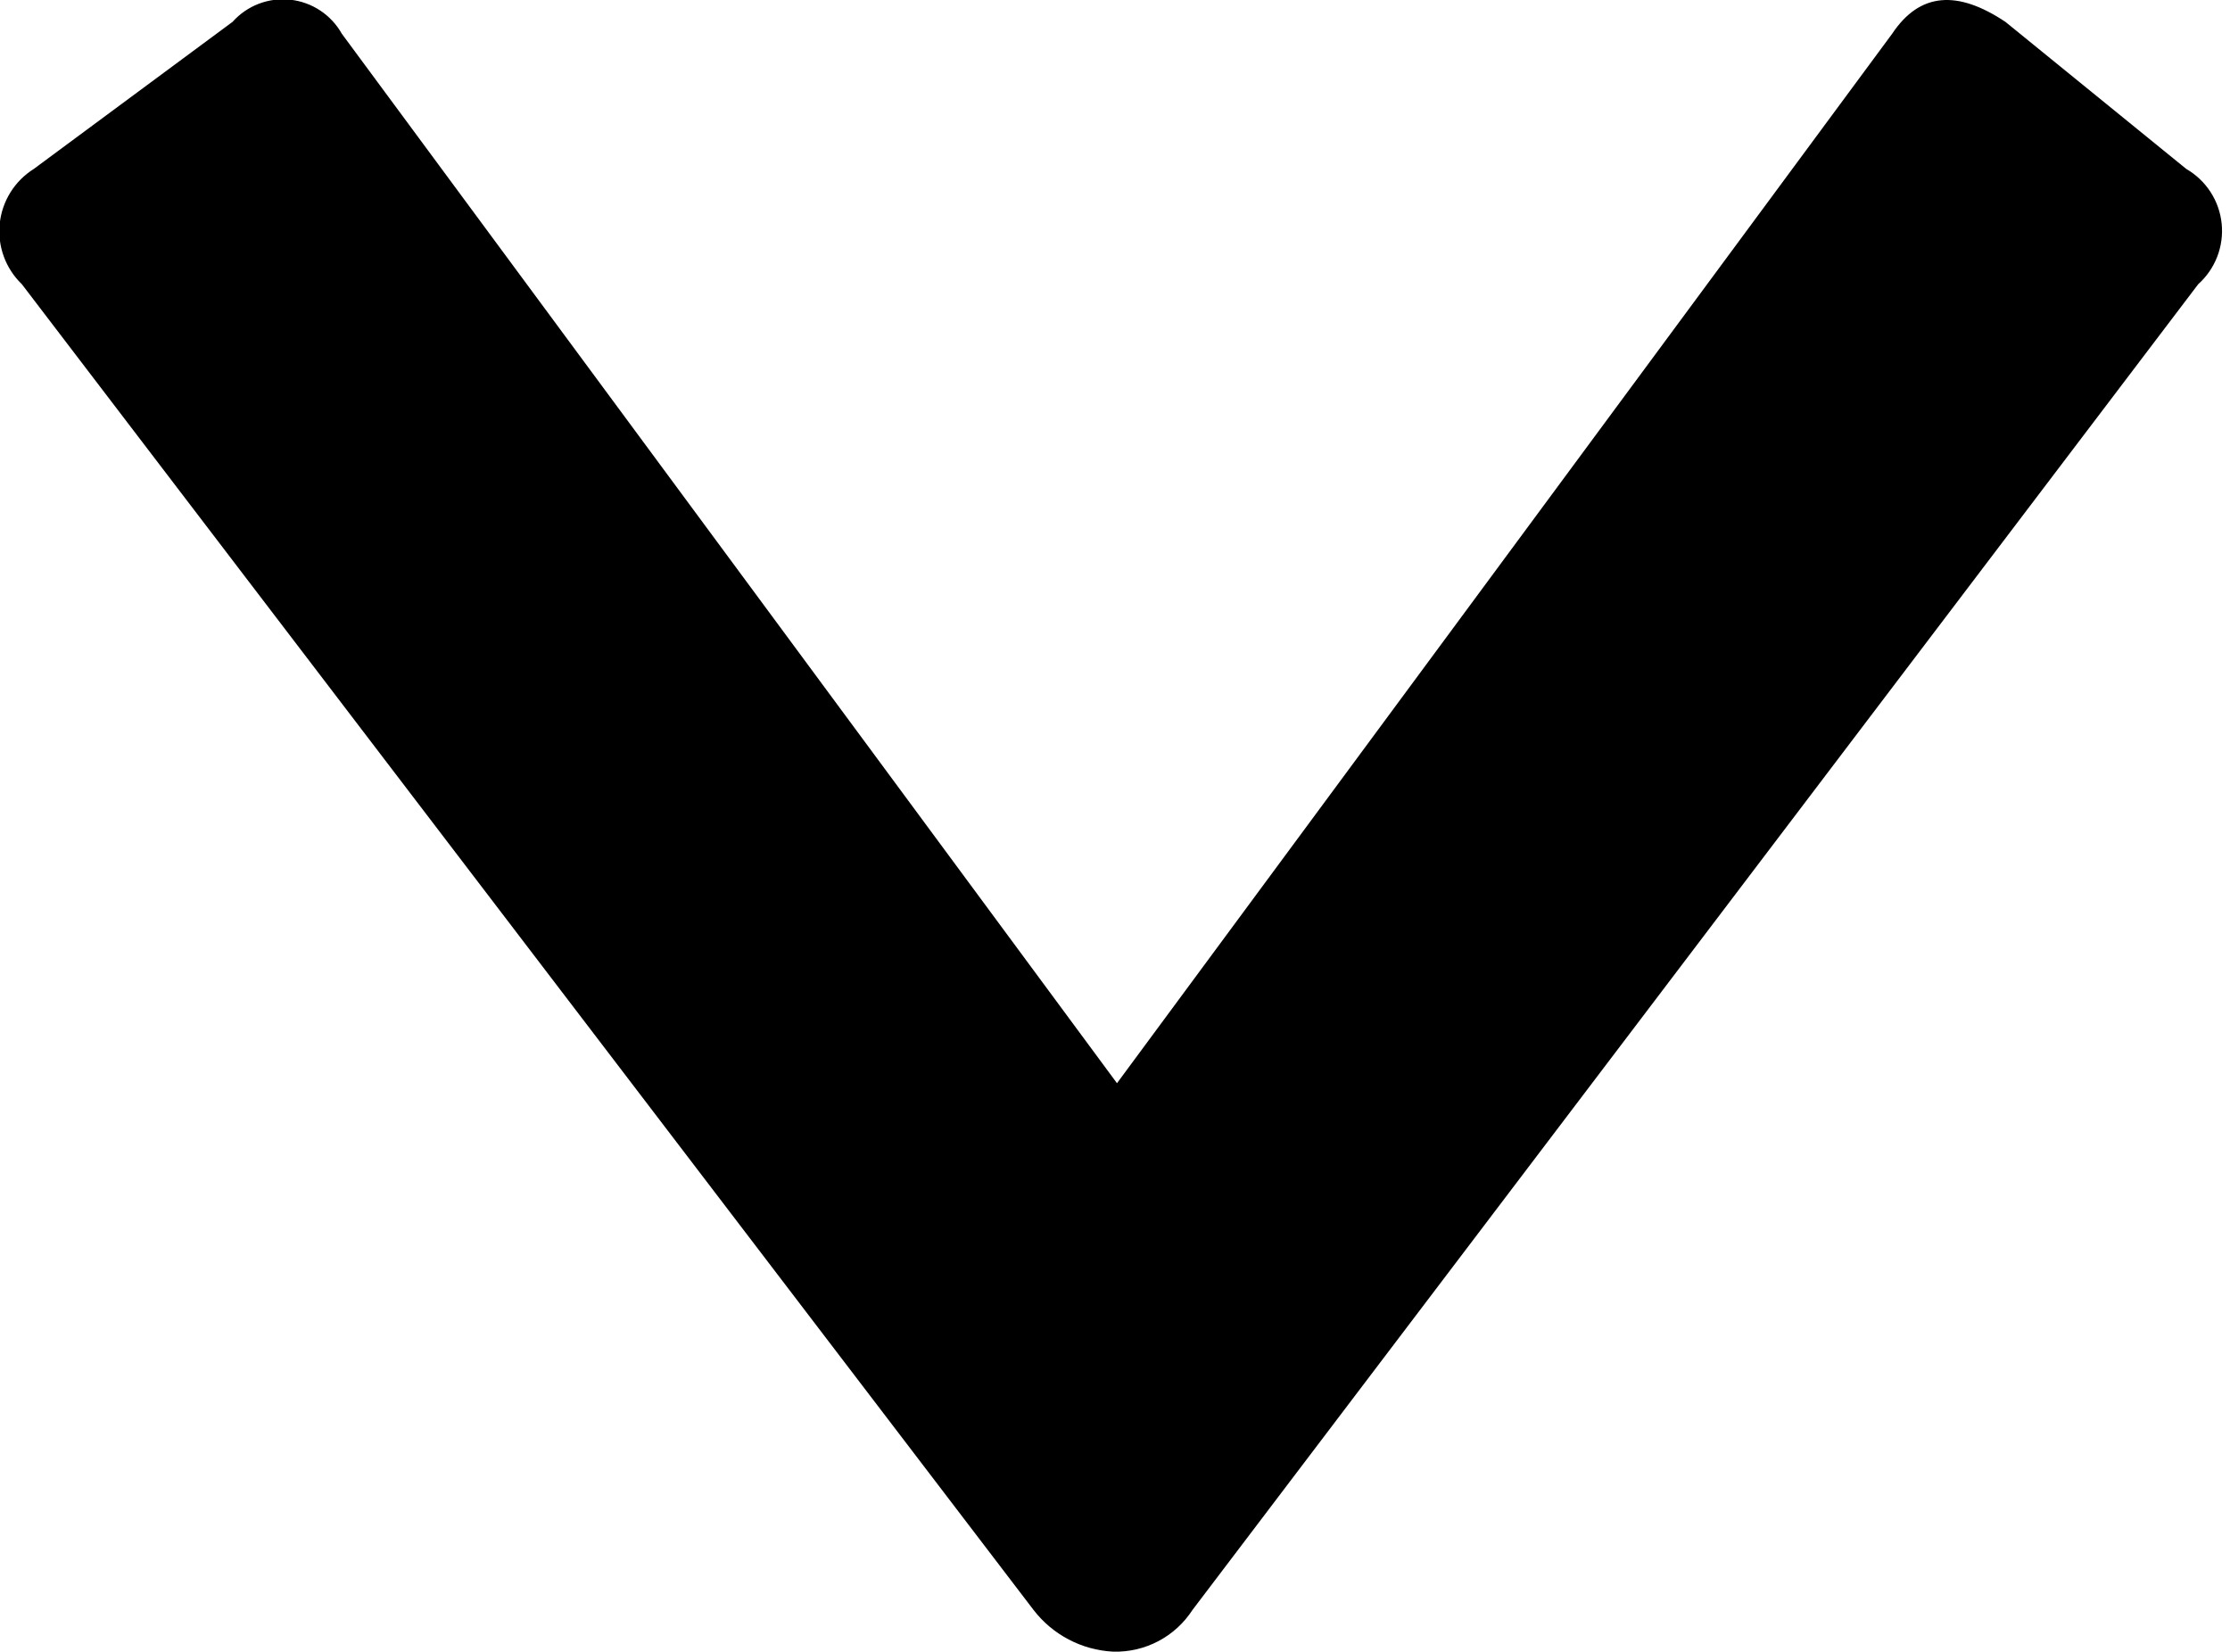
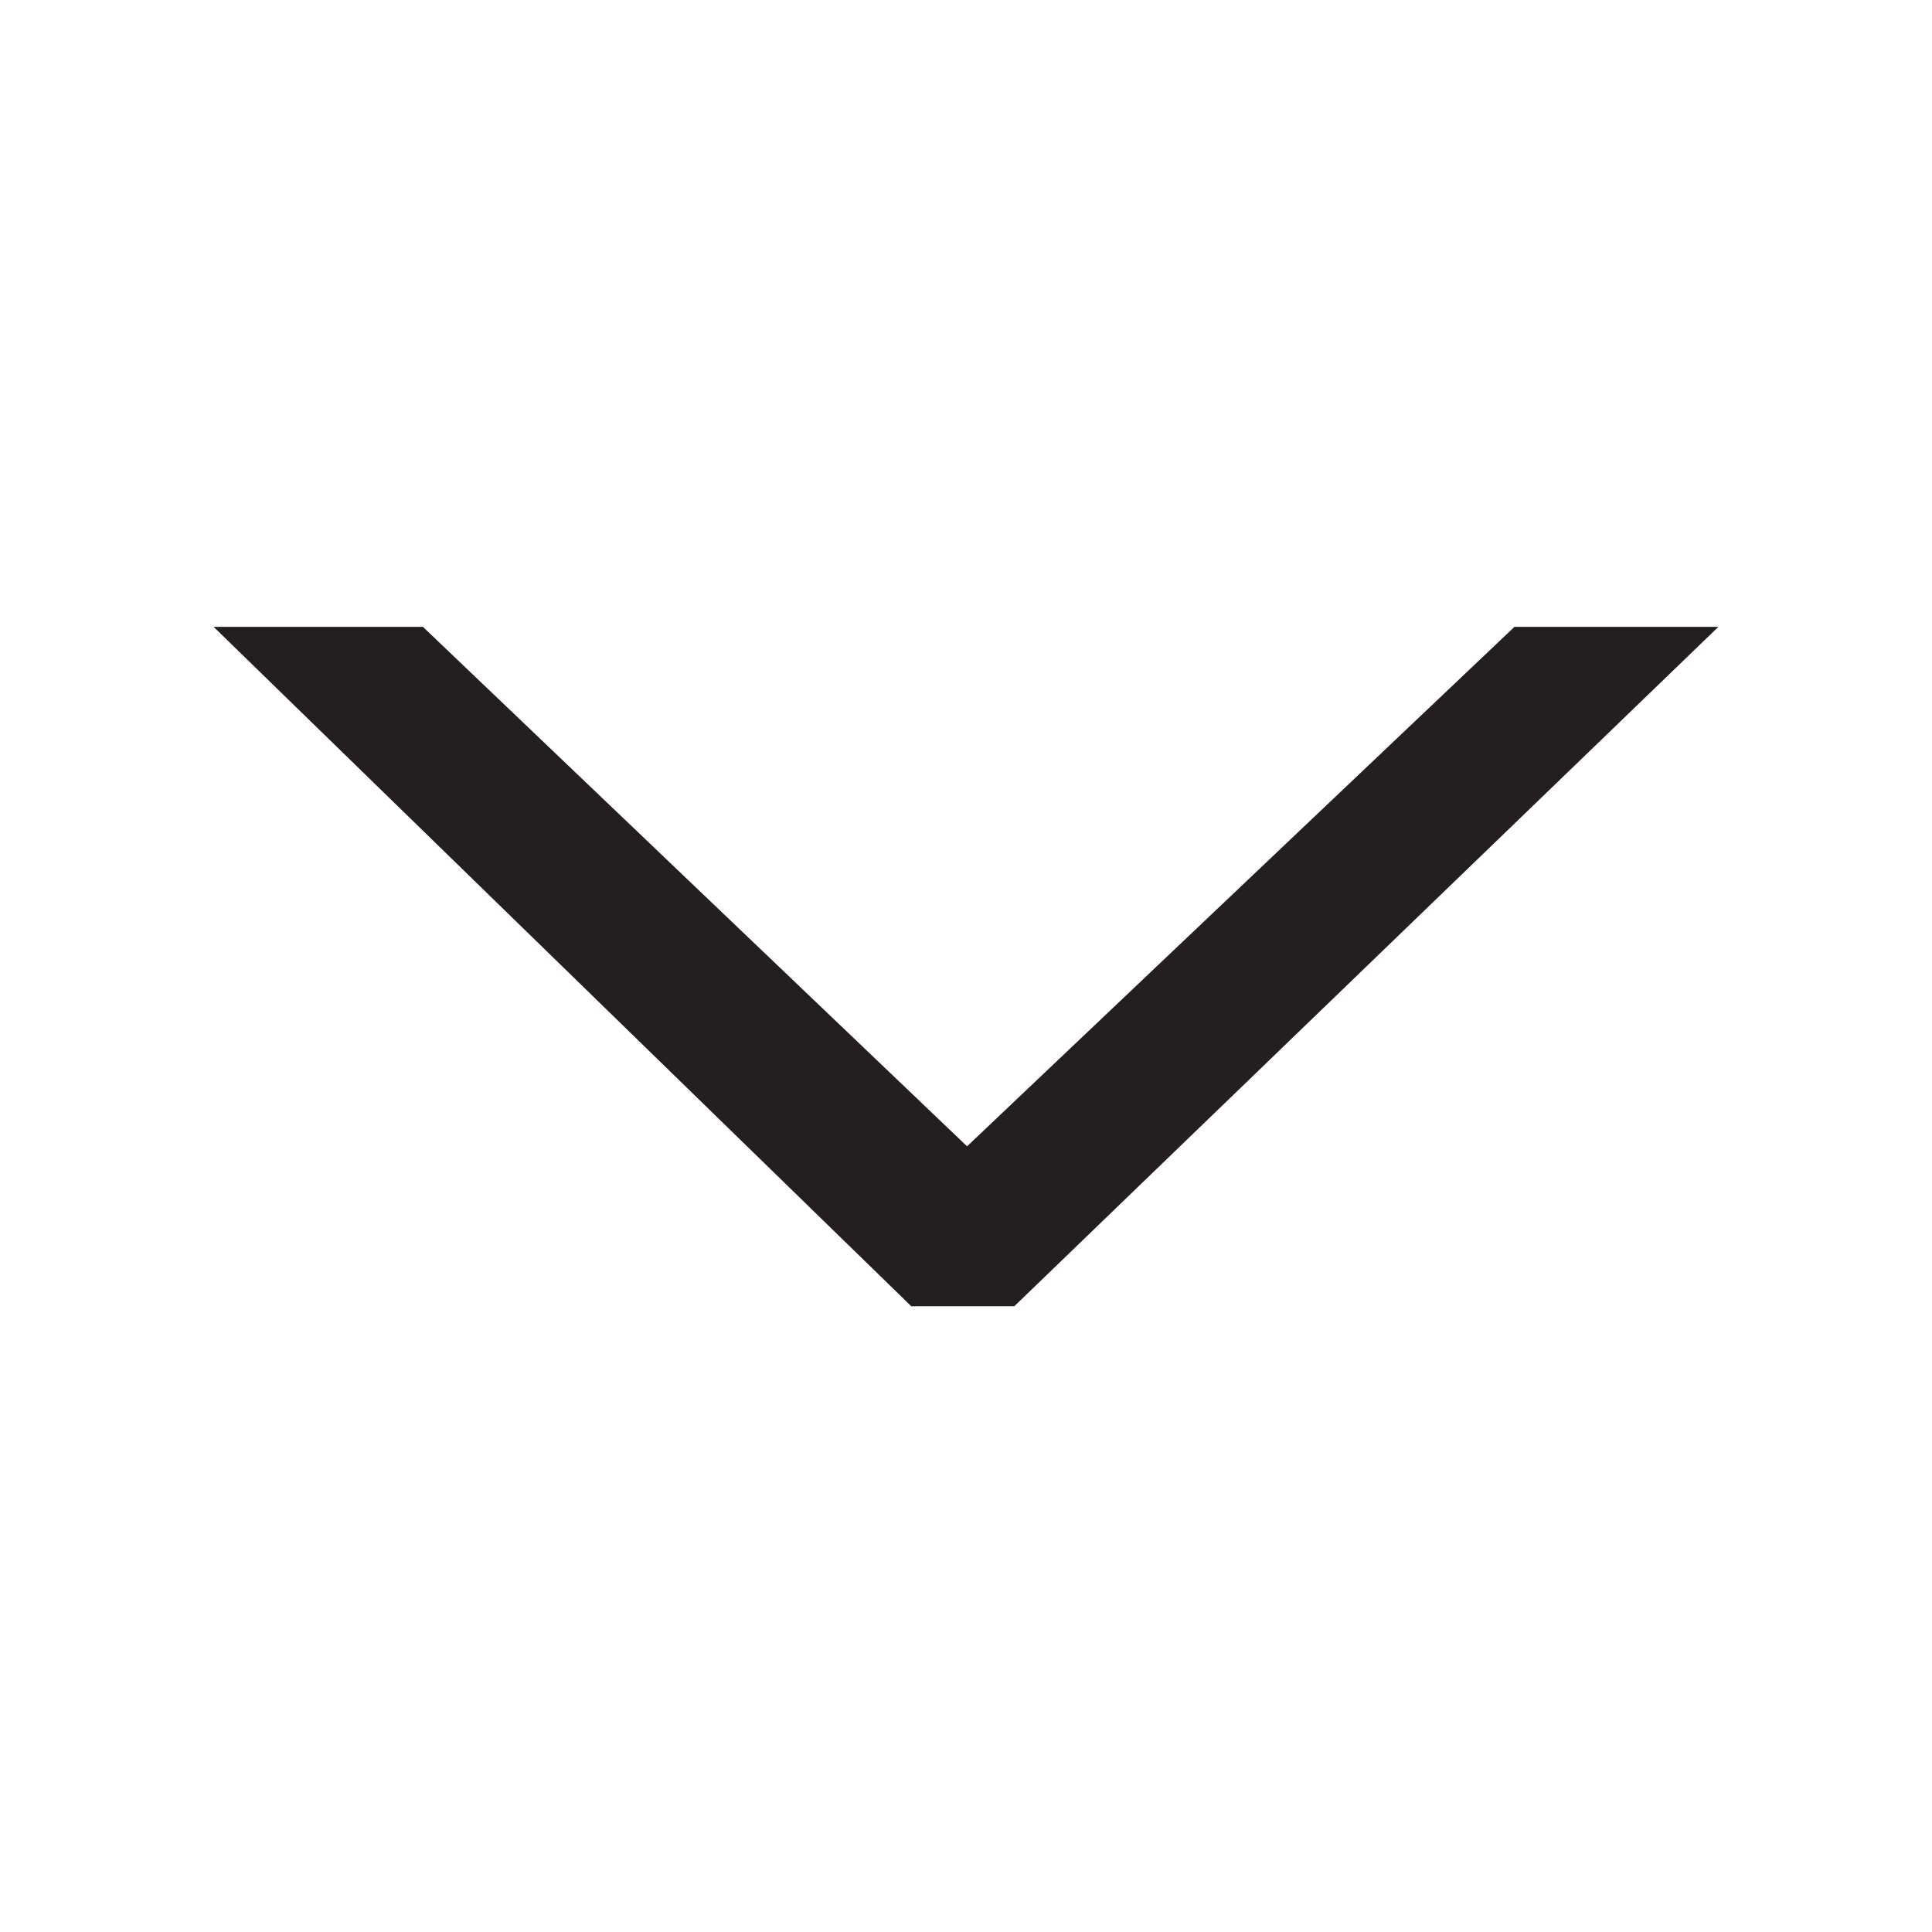
- <svg xmlns="http://www.w3.org/2000/svg" id="Layer_1" data-name="Layer 1" viewBox="0 0 11.22 8.31">
-   <defs>
-     <style>.cls-1{fill:#000;}</style>
-   </defs>
-   <path class="cls-1" d="M5.2,8.1.11,1.43A.37.37,0,0,1,.17.85l1-.74a.34.34,0,0,1,.55.06l3.9,5.28L9.52.17c.14-.21.33-.22.57-.06L11,.85a.36.36,0,0,1,.06.58L6,8.1a.46.46,0,0,1-.4.21A.54.54,0,0,1,5.2,8.1Z" />
+ <svg xmlns="http://www.w3.org/2000/svg" version="1.1" id="Layer_1" x="0px" y="0px" viewBox="0 0 180 180" style="enable-background:new 0 0 180 180;" xml:space="preserve">
+   <style type="text/css"> .st0{fill:#231F20;} </style>
+   <g>
+     <path class="st0" d="M84.9,121.7l-65-63.3h19.5l50.7,48.4l51-48.4h19l-65.6,63.3H84.9z" />
+   </g>
</svg>
